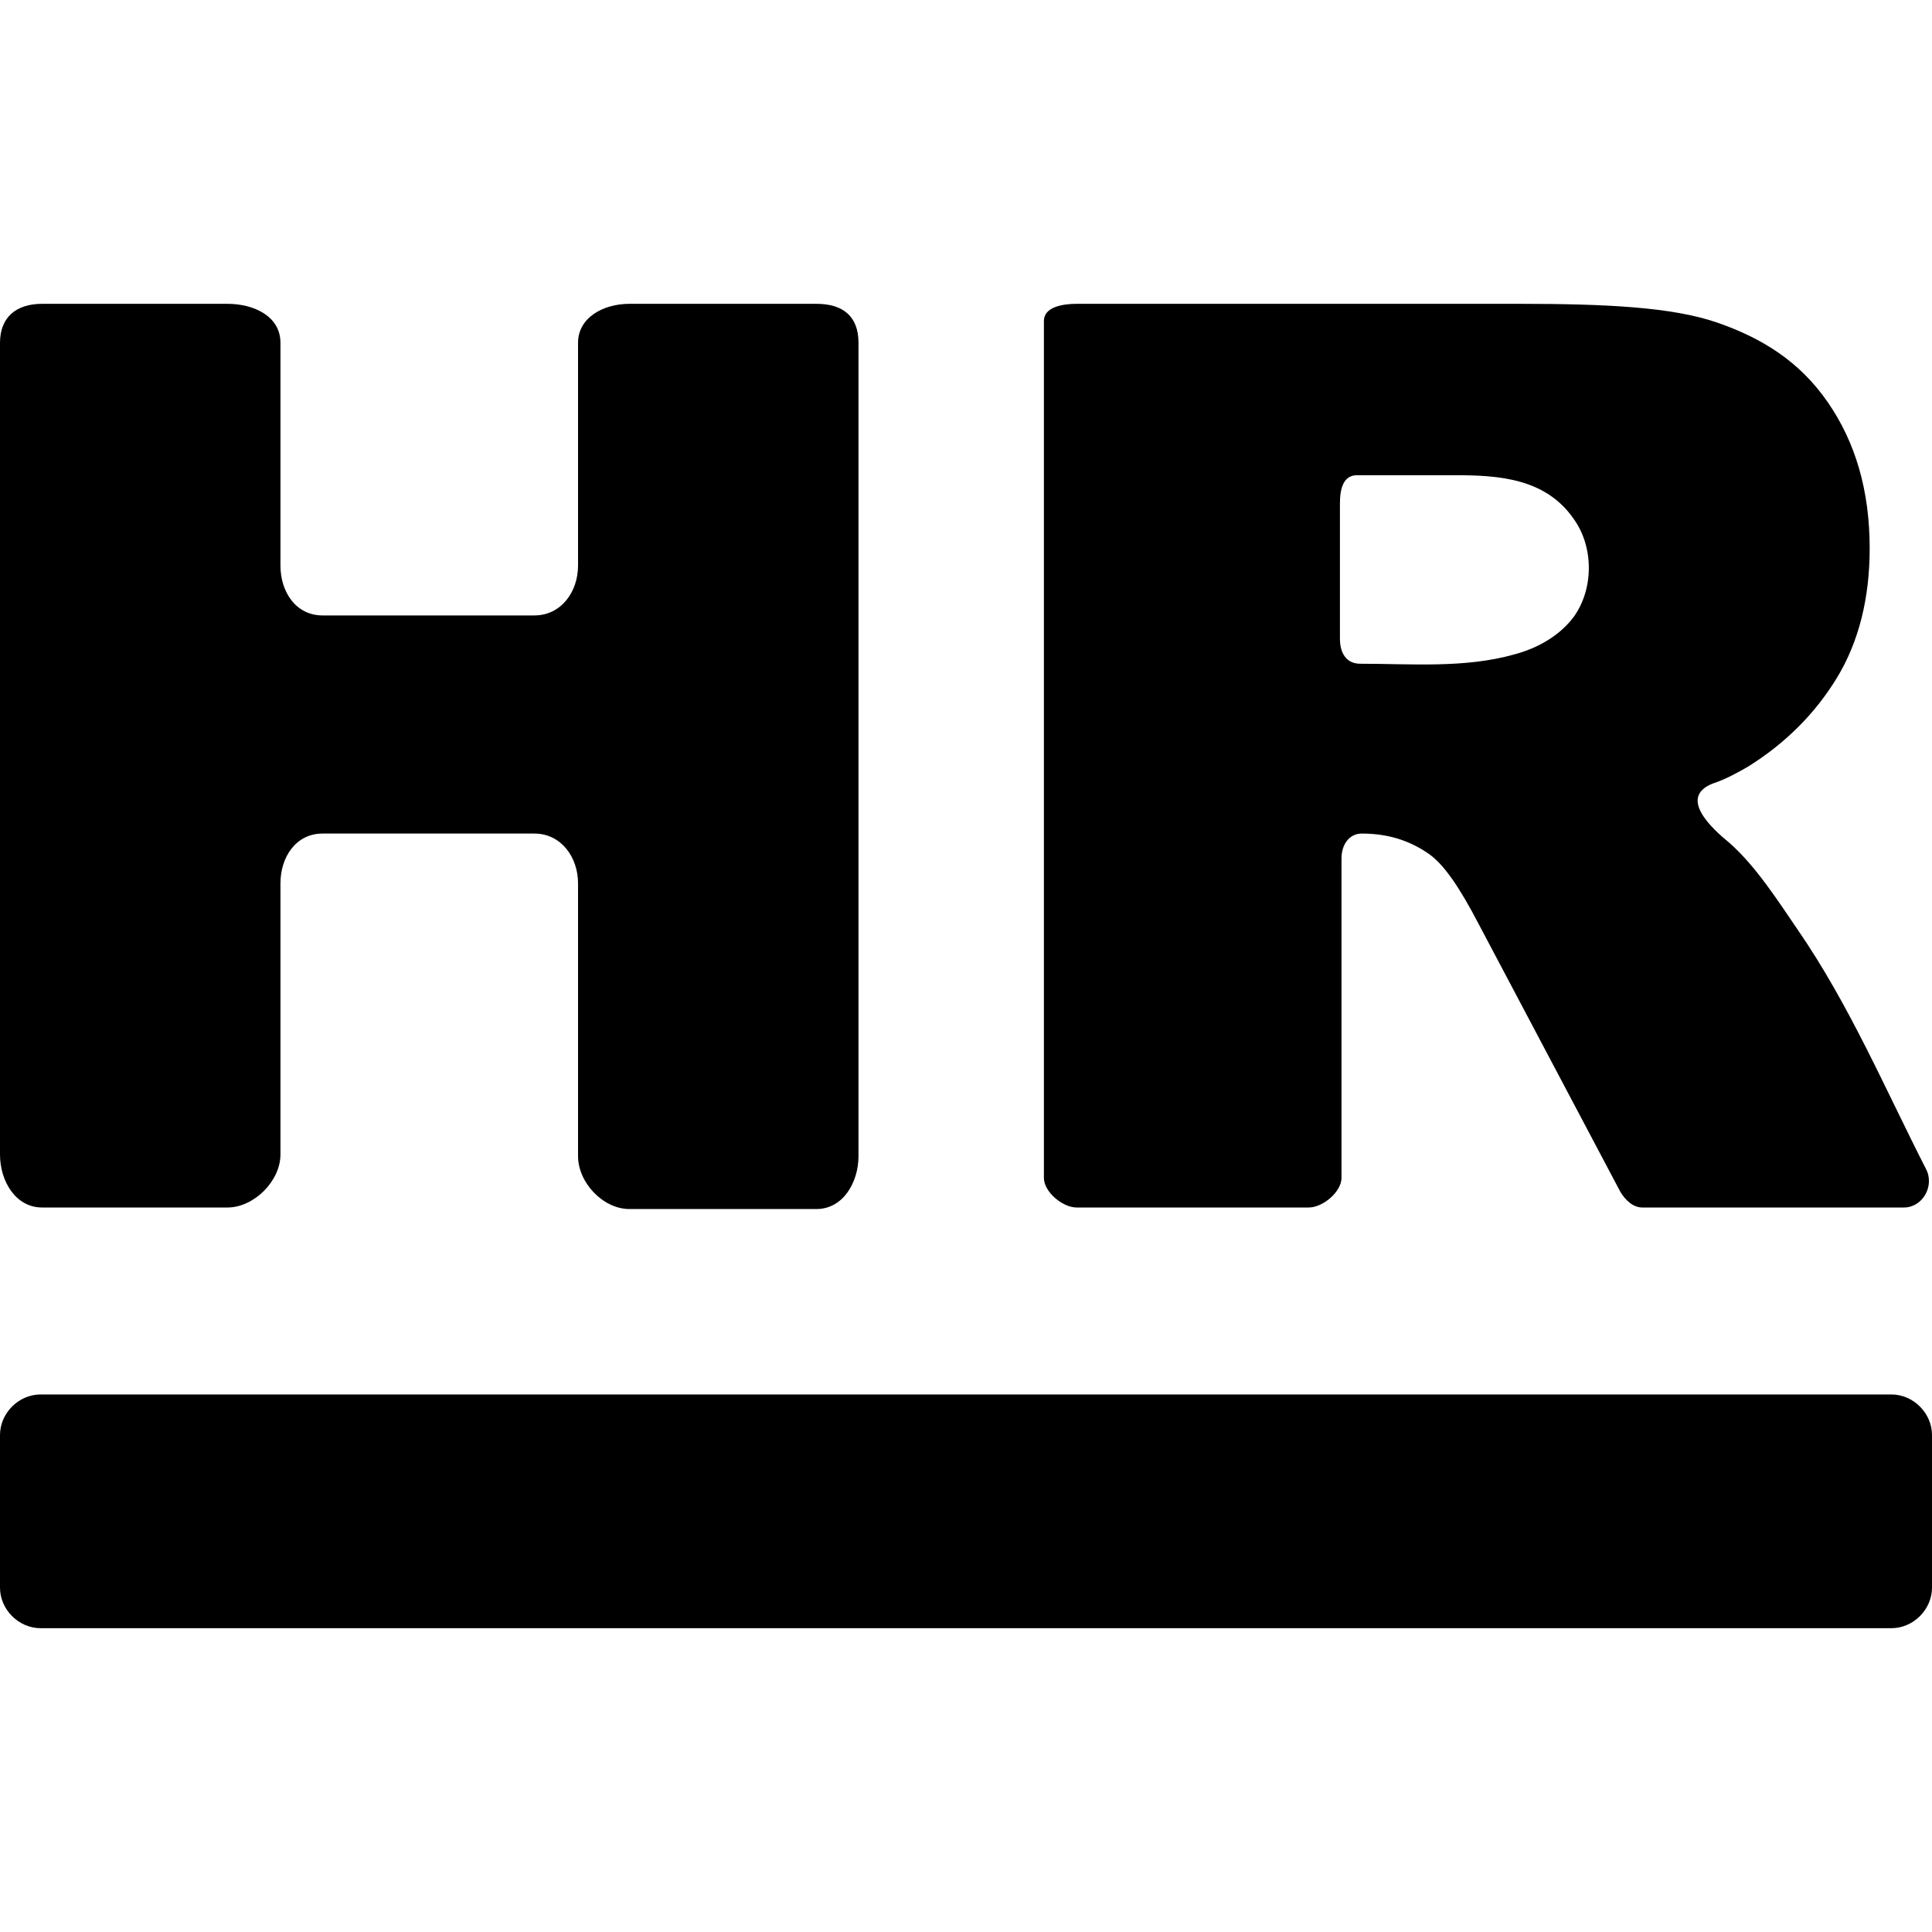
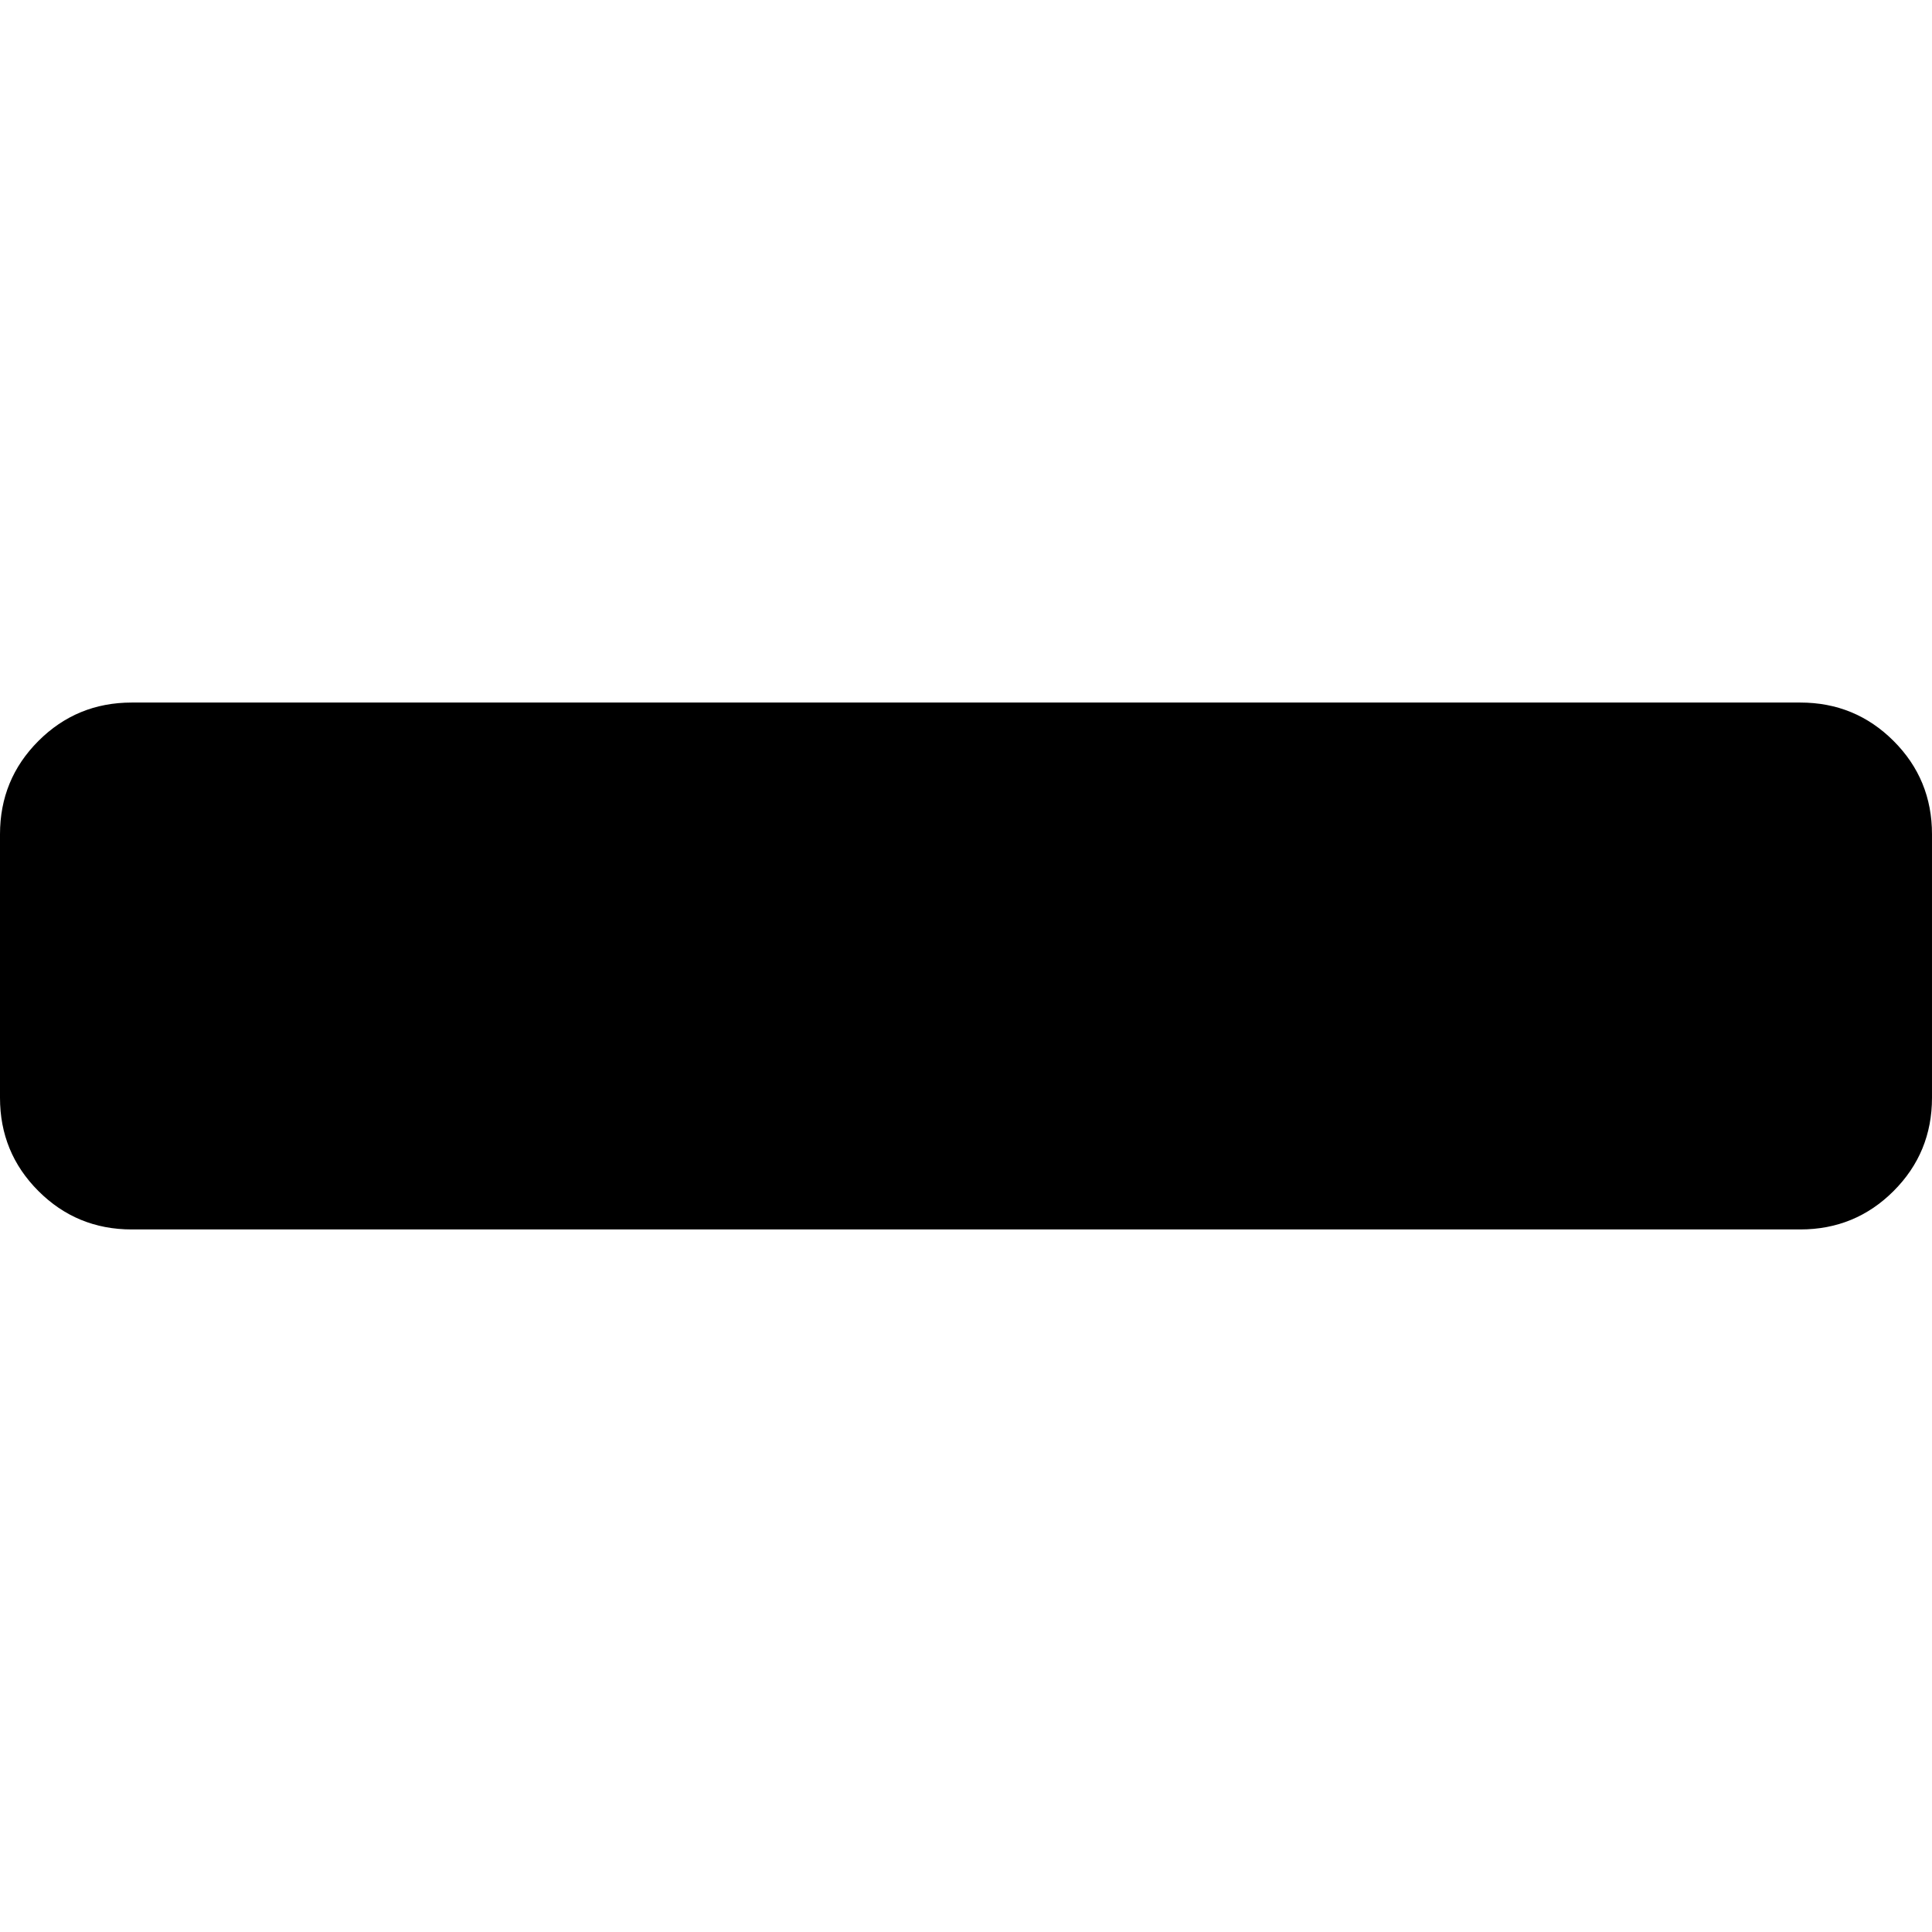
- <svg xmlns="http://www.w3.org/2000/svg" version="1.1" id="Capa_1" x="0px" y="0px" width="124px" height="124px" viewBox="0 0 124 124" style="enable-background:new 0 0 124 124;" xml:space="preserve">
+ <svg xmlns="http://www.w3.org/2000/svg" version="1.1" x="0px" y="0px" viewBox="0 0 401.991 401.991" xml:space="preserve">
  <g>
-     <path d="M121.4,89.5H2.6c-1.4,0-2.6,1.2-2.6,2.6v9.801c0,1.399,1.2,2.6,2.6,2.6h118.8c1.399,0,2.6-1.2,2.6-2.6V92.1   C124,90.7,122.8,89.5,121.4,89.5z" />
-     <path d="M2.7,77.5h11.9c1.7,0,3.4-1.7,3.4-3.4V56.7c0-1.7,1-3.2,2.7-3.2h13.6c1.7,0,2.8,1.5,2.8,3.2v17.5   c0,1.7,1.6,3.399,3.3,3.399h12c1.7,0,2.7-1.699,2.7-3.399V22c0-1.7-1-2.5-2.7-2.5h-12c-1.7,0-3.3,0.9-3.3,2.5v14.3   c0,1.7-1.1,3.2-2.8,3.2H20.7C19,39.5,18,38,18,36.3V22c0-1.7-1.7-2.5-3.4-2.5H2.7C1,19.5,0,20.4,0,22v52.1C0,75.8,1,77.5,2.7,77.5z   " />
-     <path d="M109.9,50.3c0.899-0.3,1.6-0.7,2.3-1.1c2.399-1.5,4.3-3.4,5.7-5.7c1.399-2.3,2.1-5.1,2.1-8.3c0-3.7-0.9-6.8-2.7-9.4   c-1.8-2.6-4.2-4.1-7.1-5.1c-2.9-1-7.2-1.2-12.7-1.2H69.1c-0.899,0-2.1,0.2-2.1,1.1v55c0,0.9,1.2,1.9,2.1,1.9H84   c0.9,0,2.1-1,2.1-1.9V55.1c0-0.9,0.5-1.6,1.301-1.6c1.6,0,3,0.4,4.3,1.3c1,0.7,2,2.2,3.2,4.5l9.1,17.2c0.3,0.5,0.8,1,1.4,1h16.8   c1.2,0,2-1.4,1.399-2.5c-2.6-5.1-4.899-10.5-8.199-15.3c-1.301-1.9-2.7-4.1-4.4-5.6C109.9,53.2,107.7,51.2,109.9,50.3z M101,39.6   c-0.9,1.2-2.3,2-3.8,2.4c-3.2,0.9-6.601,0.6-9.9,0.6C86.4,42.6,86,41.9,86,41v-8.7c0-0.9,0.2-1.8,1.1-1.8H93.4   c2.8,0,5.8,0.2,7.6,2.8C102.3,35.1,102.3,37.8,101,39.6z" />
+     <path d="M394,154.174c-5.331-5.33-11.806-7.995-19.417-7.995H27.406c-7.611,0-14.084,2.665-19.414,7.995   C2.662,159.503,0,165.972,0,173.587v54.82c0,7.617,2.662,14.086,7.992,19.41c5.33,5.332,11.803,7.994,19.414,7.994h347.176   c7.611,0,14.086-2.662,19.417-7.994c5.325-5.324,7.991-11.793,7.991-19.41v-54.82C401.991,165.972,399.332,159.5,394,154.174z" />
  </g>
-   <g>
- </g>
-   <g>
- </g>
-   <g>
- </g>
-   <g>
- </g>
-   <g>
- </g>
-   <g>
- </g>
-   <g>
- </g>
-   <g>
- </g>
-   <g>
- </g>
-   <g>
- </g>
-   <g>
- </g>
-   <g>
- </g>
-   <g>
- </g>
-   <g>
- </g>
-   <g>
- </g>
</svg>
